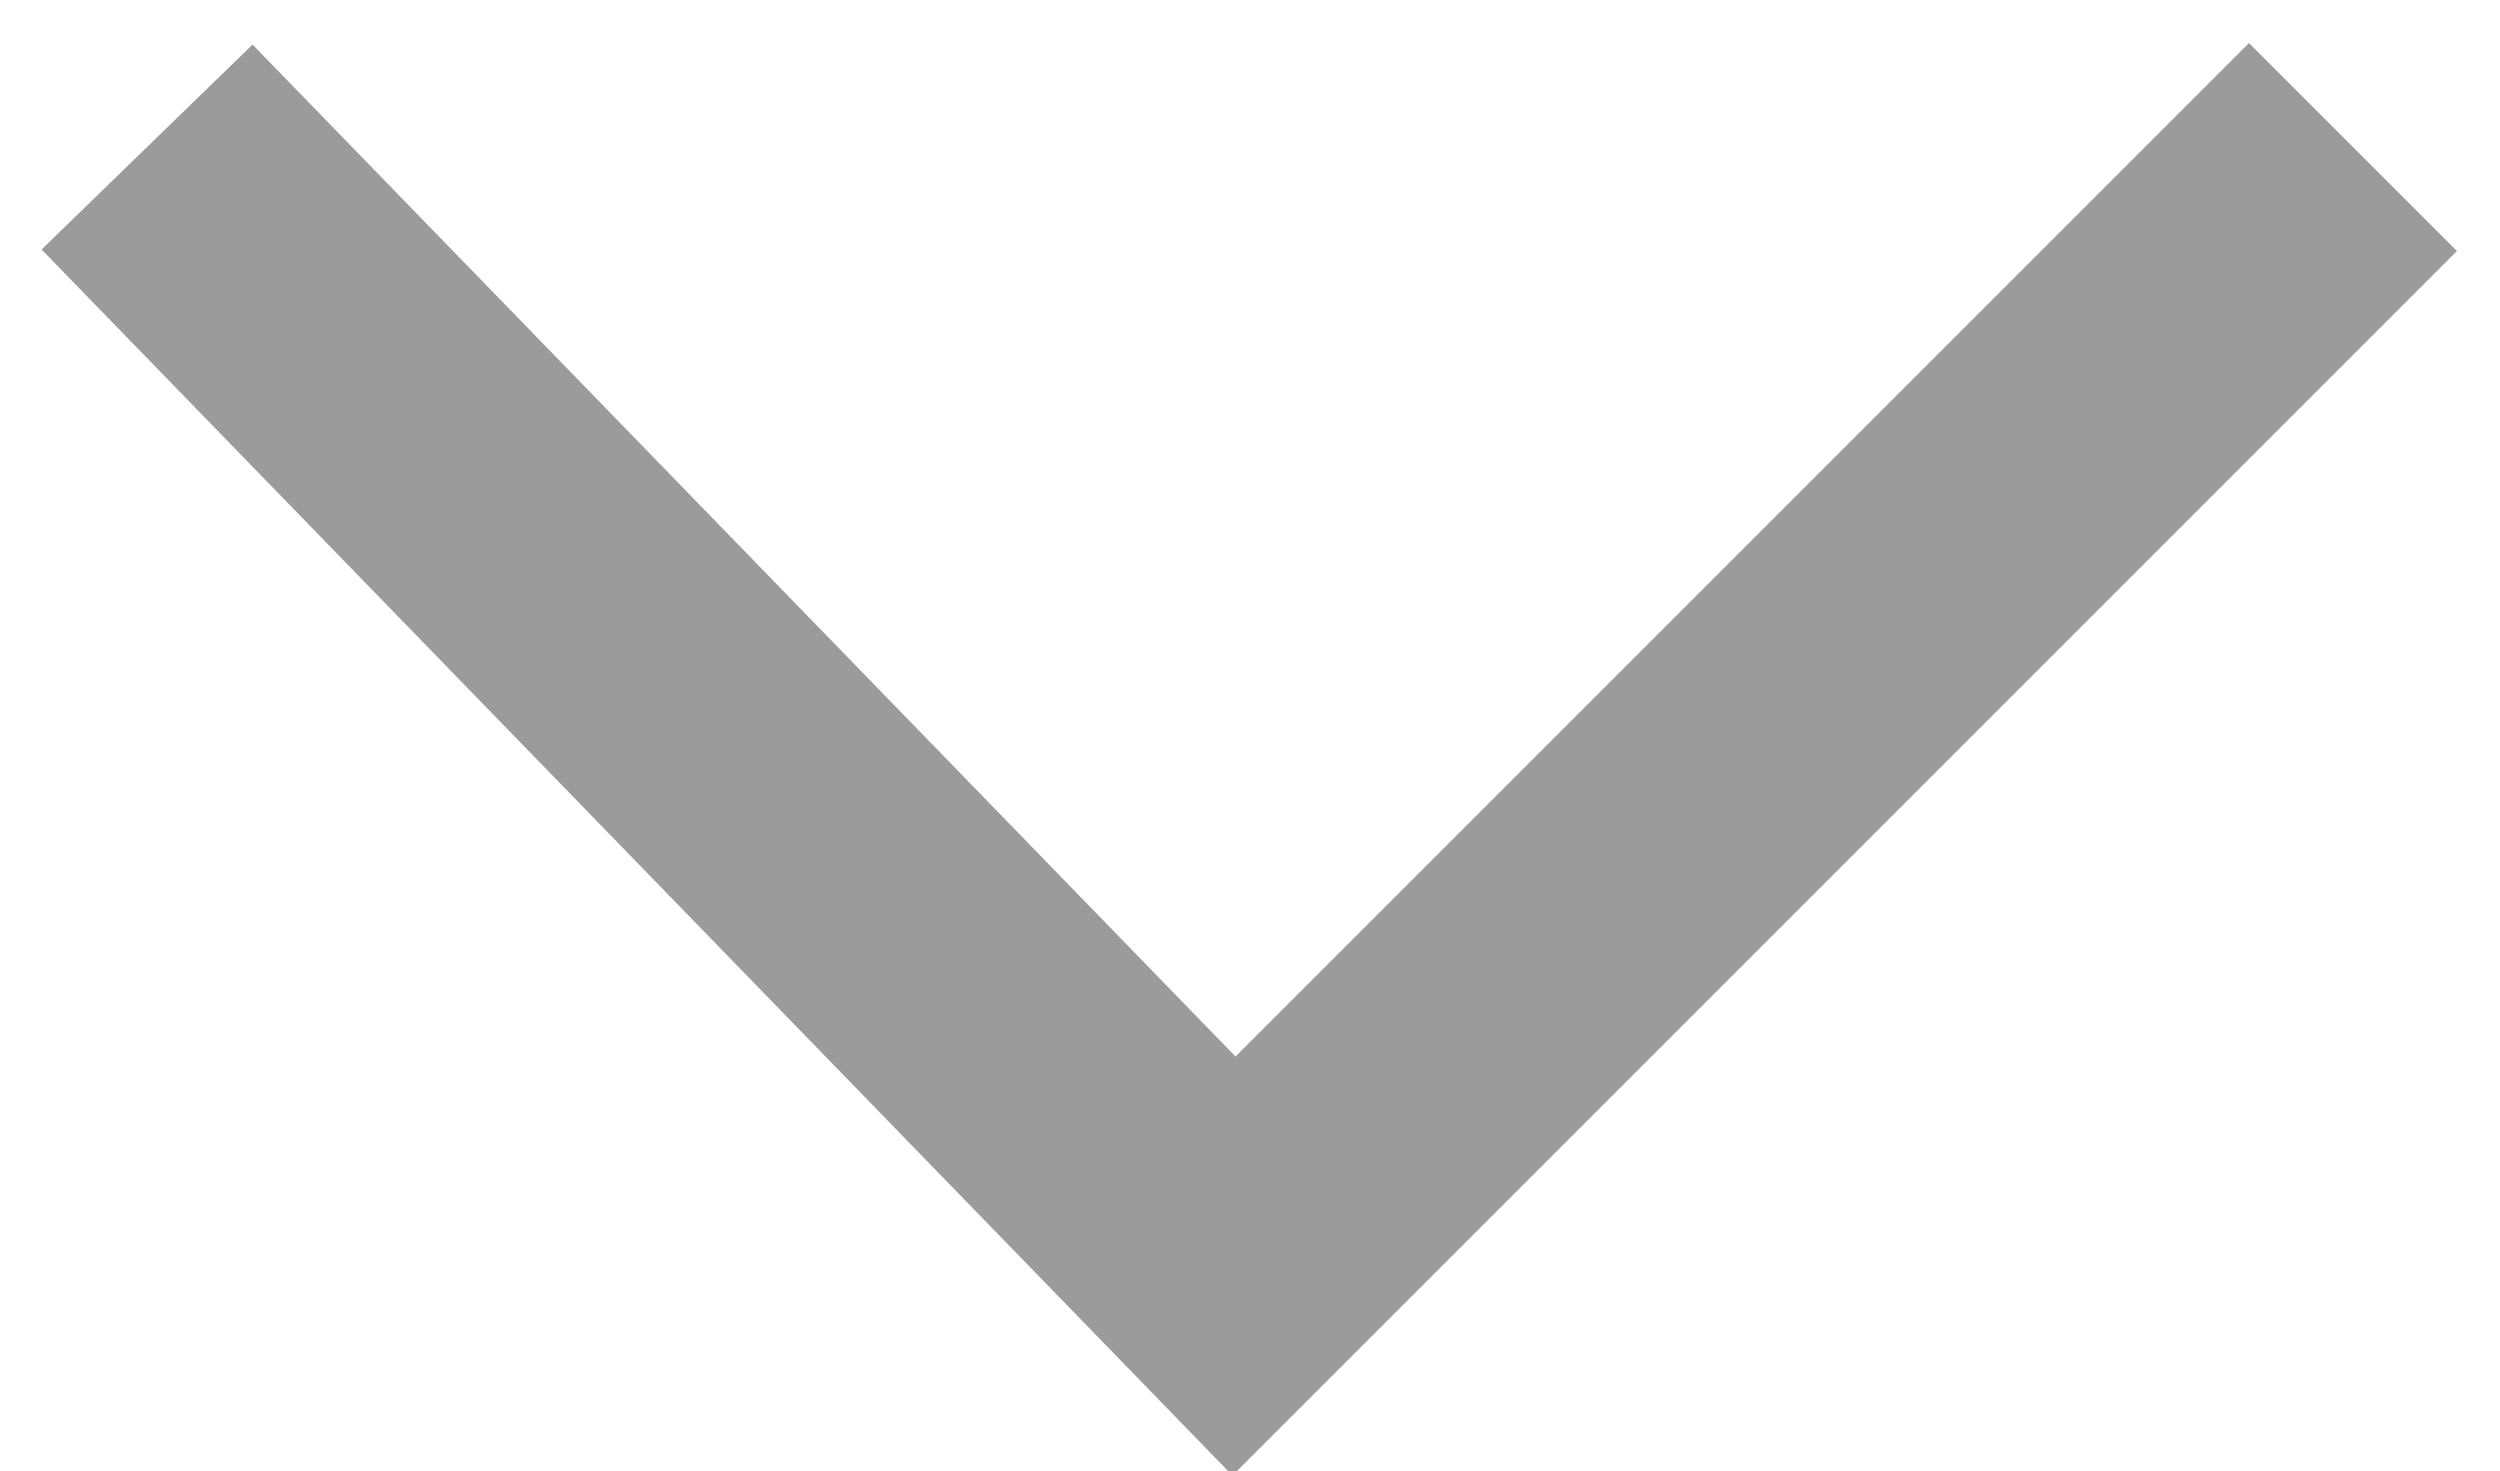
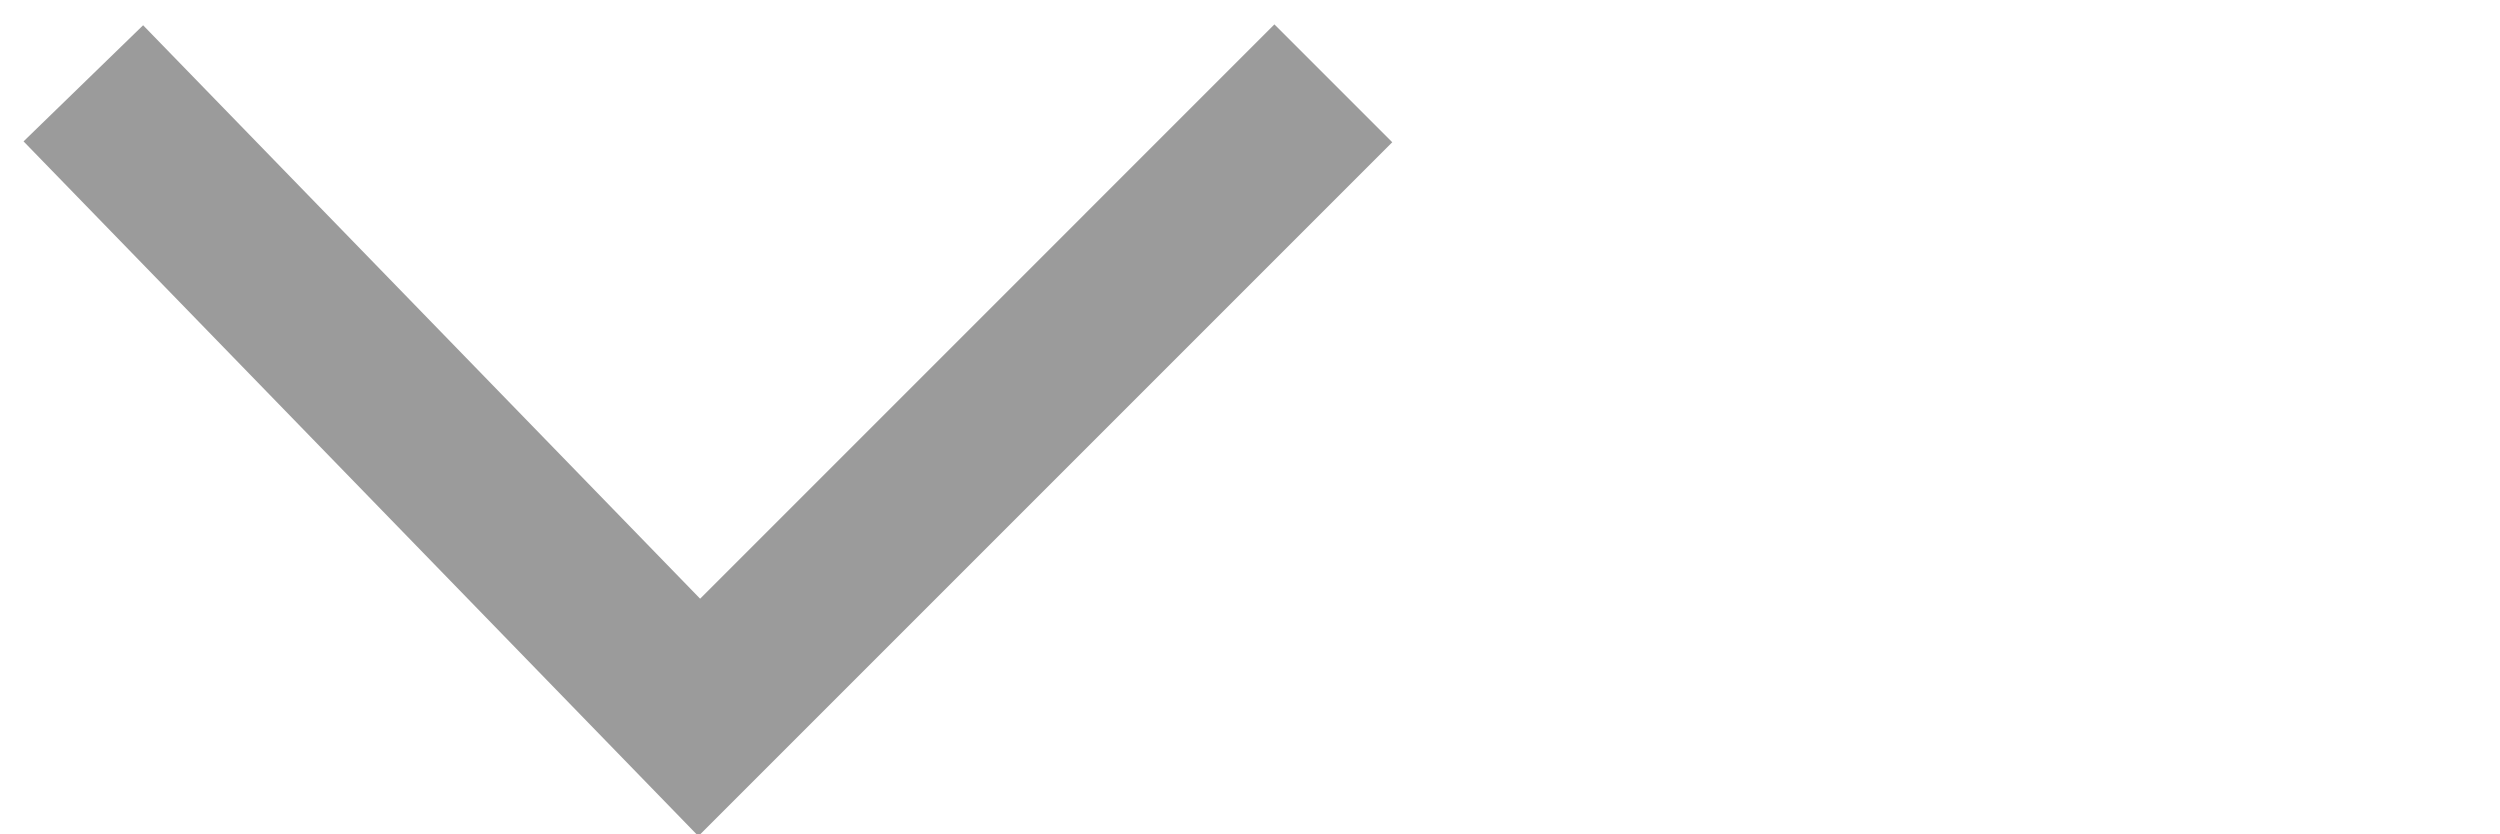
- <svg xmlns="http://www.w3.org/2000/svg" width="17px" height="10px" viewBox="0 0 17 10" version="1.1">
-   <g id="Desktop-(Round-#3-de-cambios)" stroke="none" stroke-width="1" fill="none" fill-rule="evenodd">
-     <g id="Programa-de-Referidos-2-Modal-#1-Final" transform="translate(-900, -795)" stroke="#9B9B9B" stroke-width="2">
-       <g id="Group-12" transform="translate(434, 246)">
-         <g id="Group-10" transform="translate(61, 149)">
-           <polyline id="Path-9" transform="translate(413.5, 404.8044) rotate(-180) translate(-413.5, -404.8044) " points="406 408.609 413.609 401 421 408.609" />
-         </g>
-       </g>
+ <svg xmlns="http://www.w3.org/2000/svg" width="30px" height="10px" viewBox="0 0 30 10" version="1.1">
+   <g id="r" stroke="none" stroke-width="1" fill="none" fill-rule="evenodd">
+     <g id="icon-arrow-select-gray" transform="translate(1, 1)" stroke="#9B9B9B" stroke-width="2">
+       <polyline id="Path-9" transform="translate(7.5, 3.804433) rotate(-180) translate(-7.5, -3.804433) " points="5.68434189e-14 7.609 7.609 0 15 7.609" />
    </g>
  </g>
</svg>
